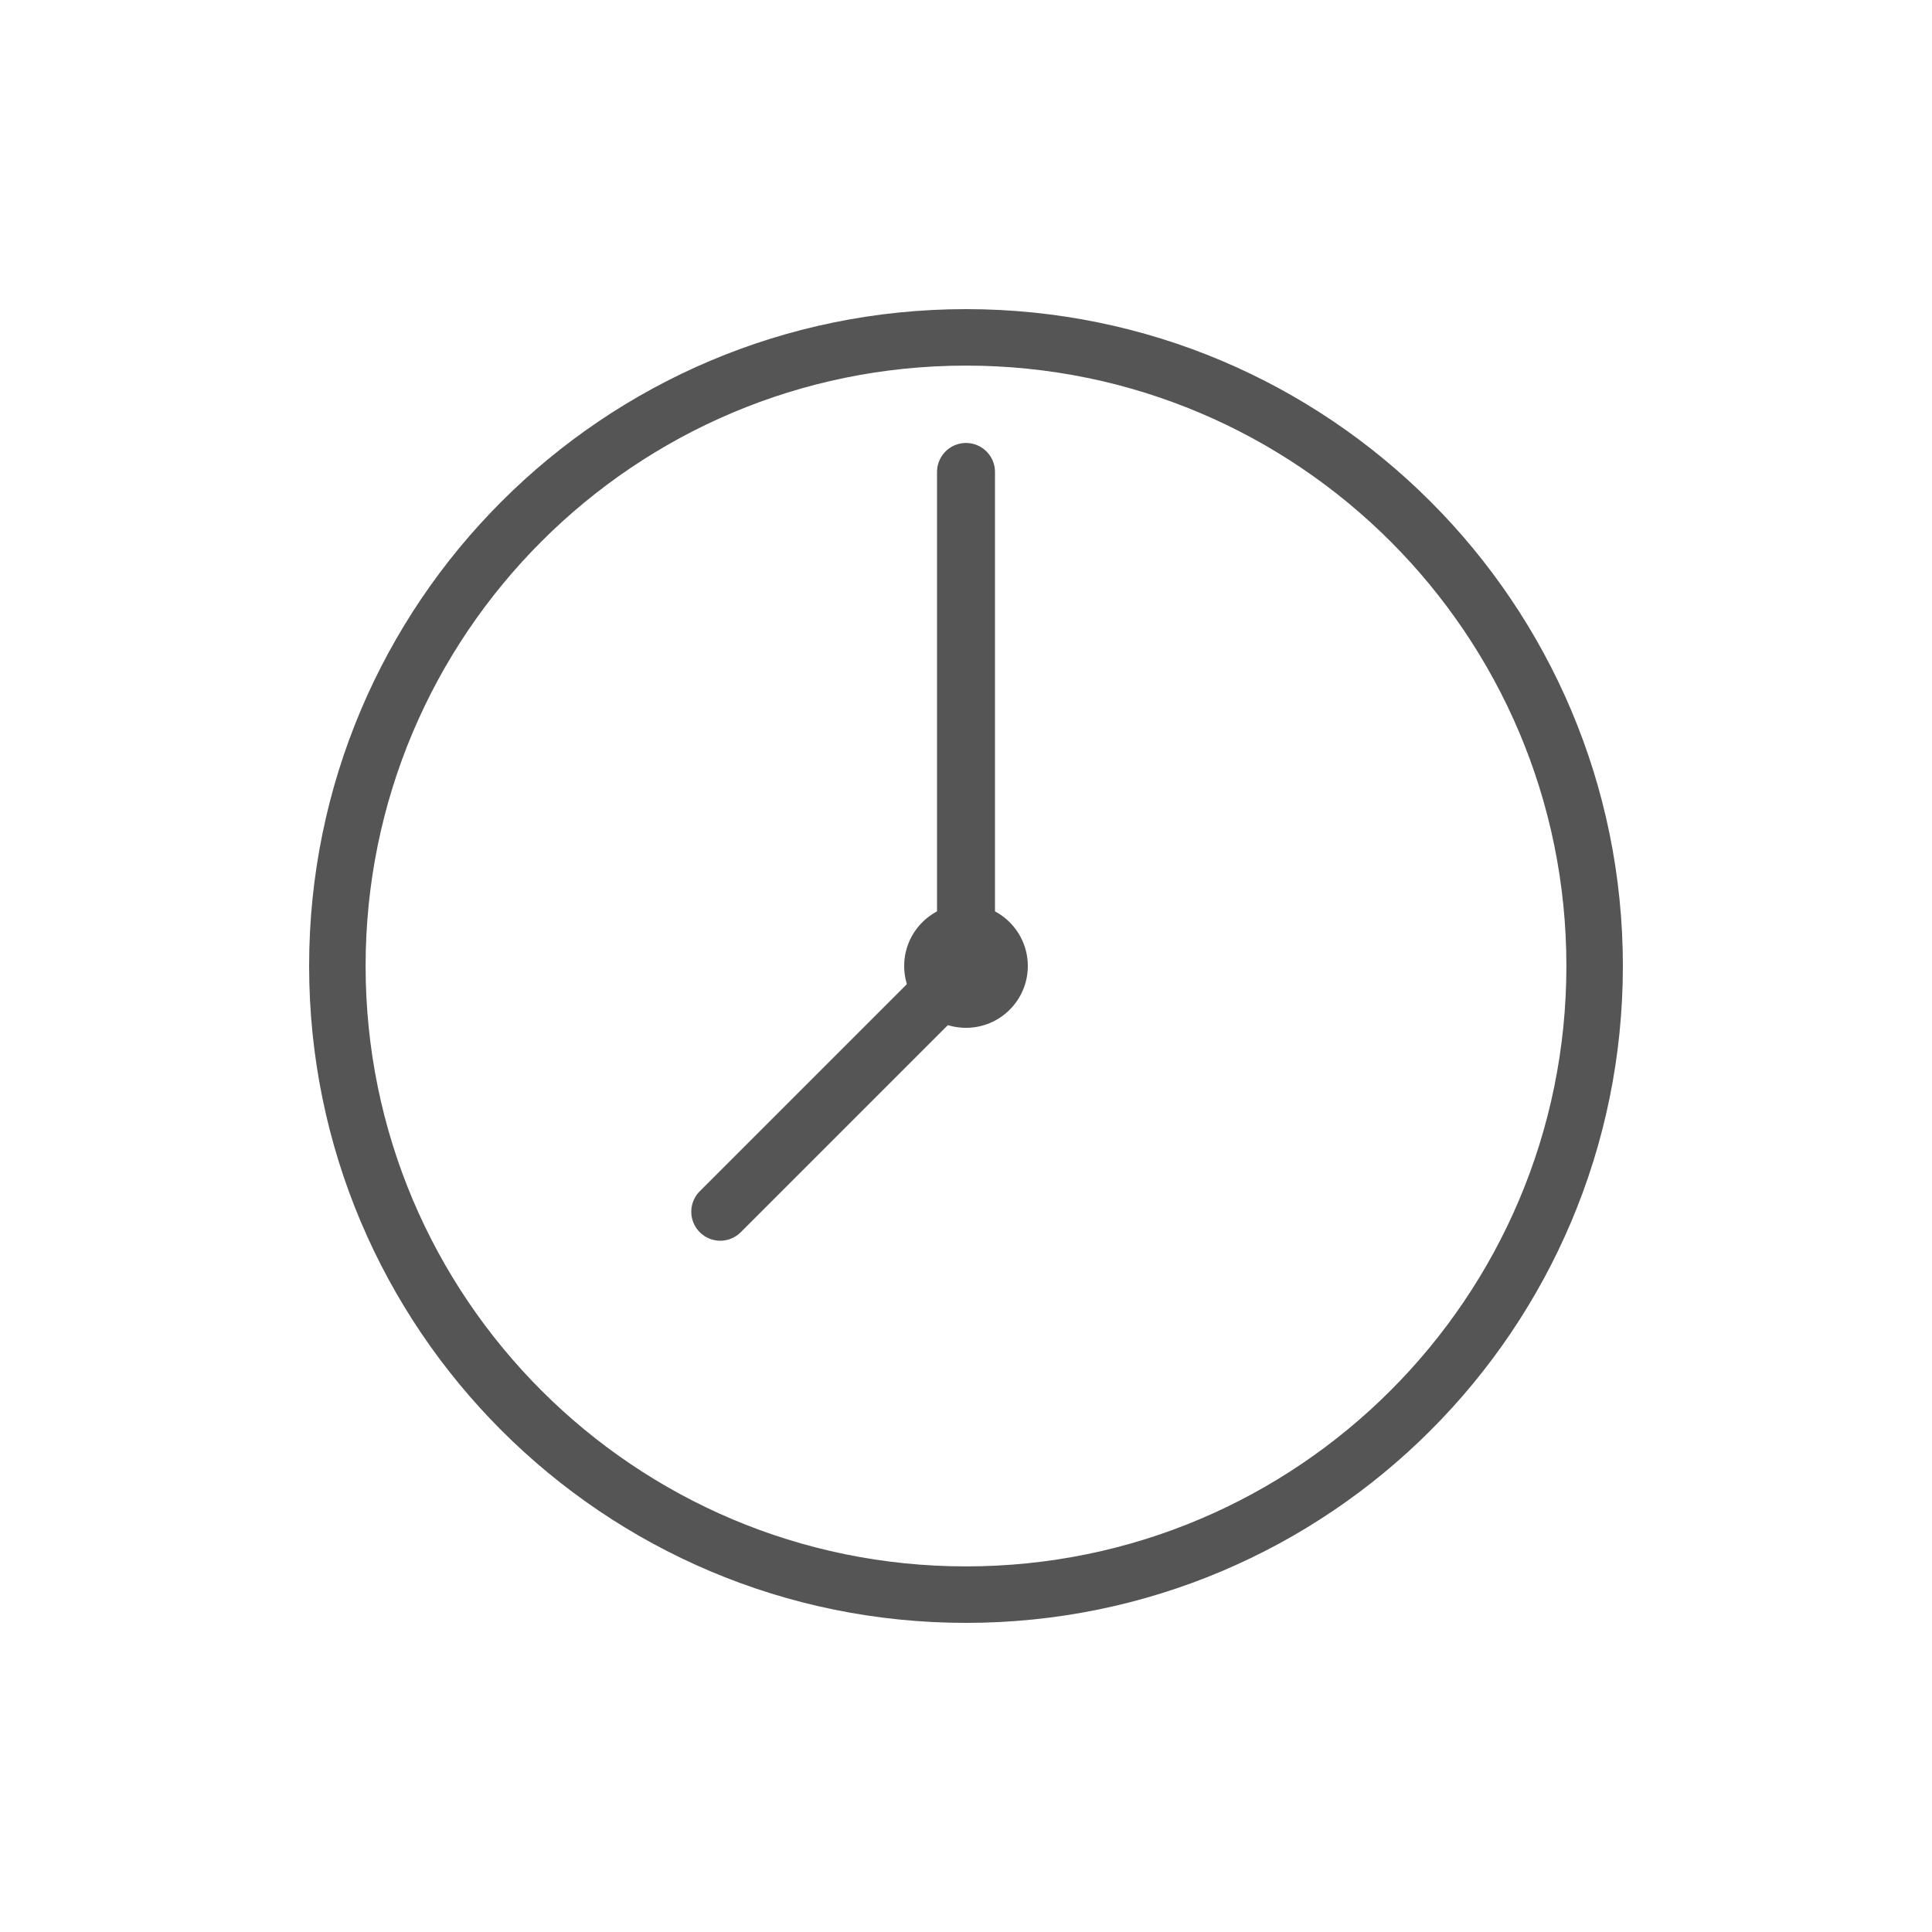
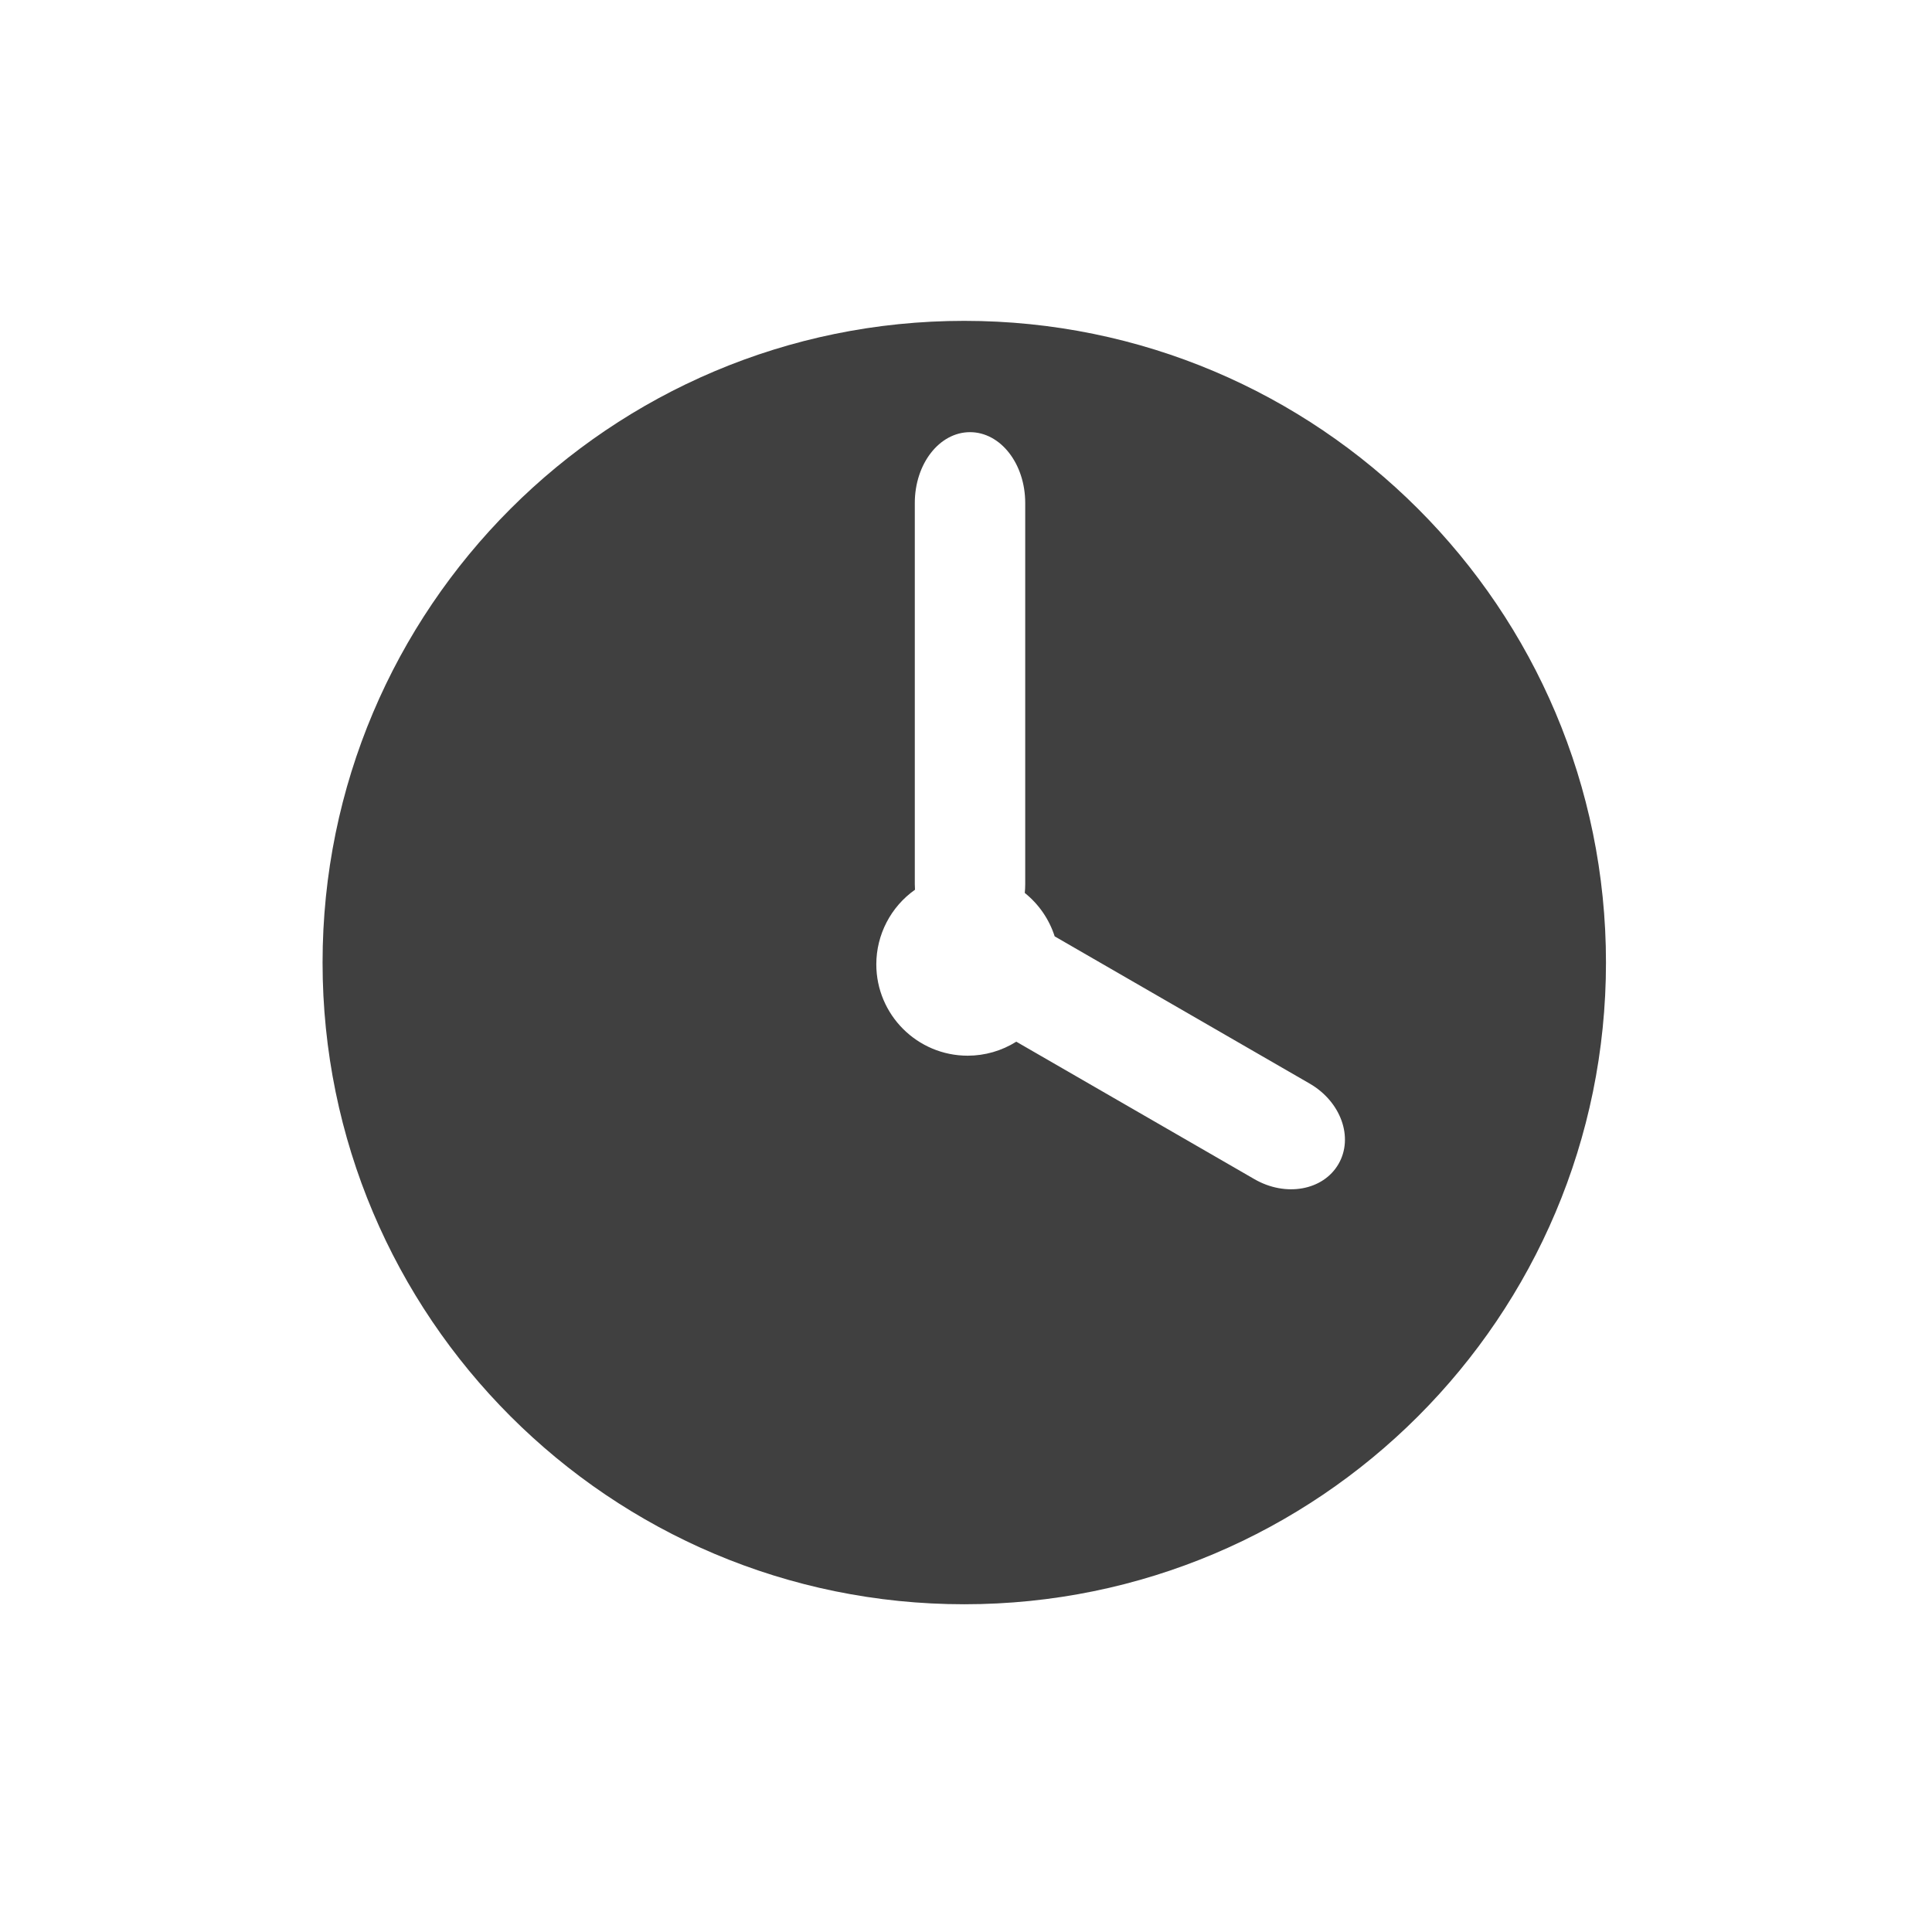
- <svg xmlns="http://www.w3.org/2000/svg" width="500" height="500" version="1.1" viewBox="0 0 500 500">
-   <circle cx="250" cy="250" r="162.69" fill="none" stroke="#555" stroke-width="14.618" />
-   <path d="m250 250v-127.86" fill="none" stroke="#555" stroke-linecap="round" stroke-linejoin="round" stroke-width="15" />
-   <path d="m250 250-63.597 63.597" fill="none" stroke="#555" stroke-linecap="round" stroke-linejoin="round" stroke-width="15" />
-   <circle cx="250" cy="250" r="15.998" fill="#555" />
+ <svg xmlns="http://www.w3.org/2000/svg" width="800" height="800" version="1.1" viewBox="0 0 800 800">
+   <g transform="translate(0 -252.36)" fill="#404040">
+     <path transform="translate(0 252.36)" d="m399.29 132.86a265.71 265.71 0 0 0 -265.72 265.71 265.71 265.71 0 0 0 265.72 265.72 265.71 265.71 0 0 0 265.71 -265.72 265.71 265.71 0 0 0 -265.71 -265.71zm2.37 46.09c12.66 0 22.86 13.08 22.86 29.33v157.81c0 1.24-0.07 2.46-0.18 3.66a37.857 37.857 0 0 1 12.38 17.98l105.57 60.95c12.96 7.48 18.29 22.33 11.96 33.3-6.34 10.96-21.86 13.77-34.81 6.29l-98.62-56.93a37.857 37.857 0 0 1 -20.11 5.8 37.857 37.857 0 0 1 -37.85 -37.85 37.857 37.857 0 0 1 16.02 -30.87c-0.05-0.77-0.08-1.55-0.08-2.33v-157.81c0-16.25 10.2-29.33 22.86-29.33z" color="#000000" color-rendering="auto" fill="#404040" image-rendering="auto" shape-rendering="auto" solid-color="#000000" style="isolation:auto;mix-blend-mode:normal" />
+   </g>
</svg>
